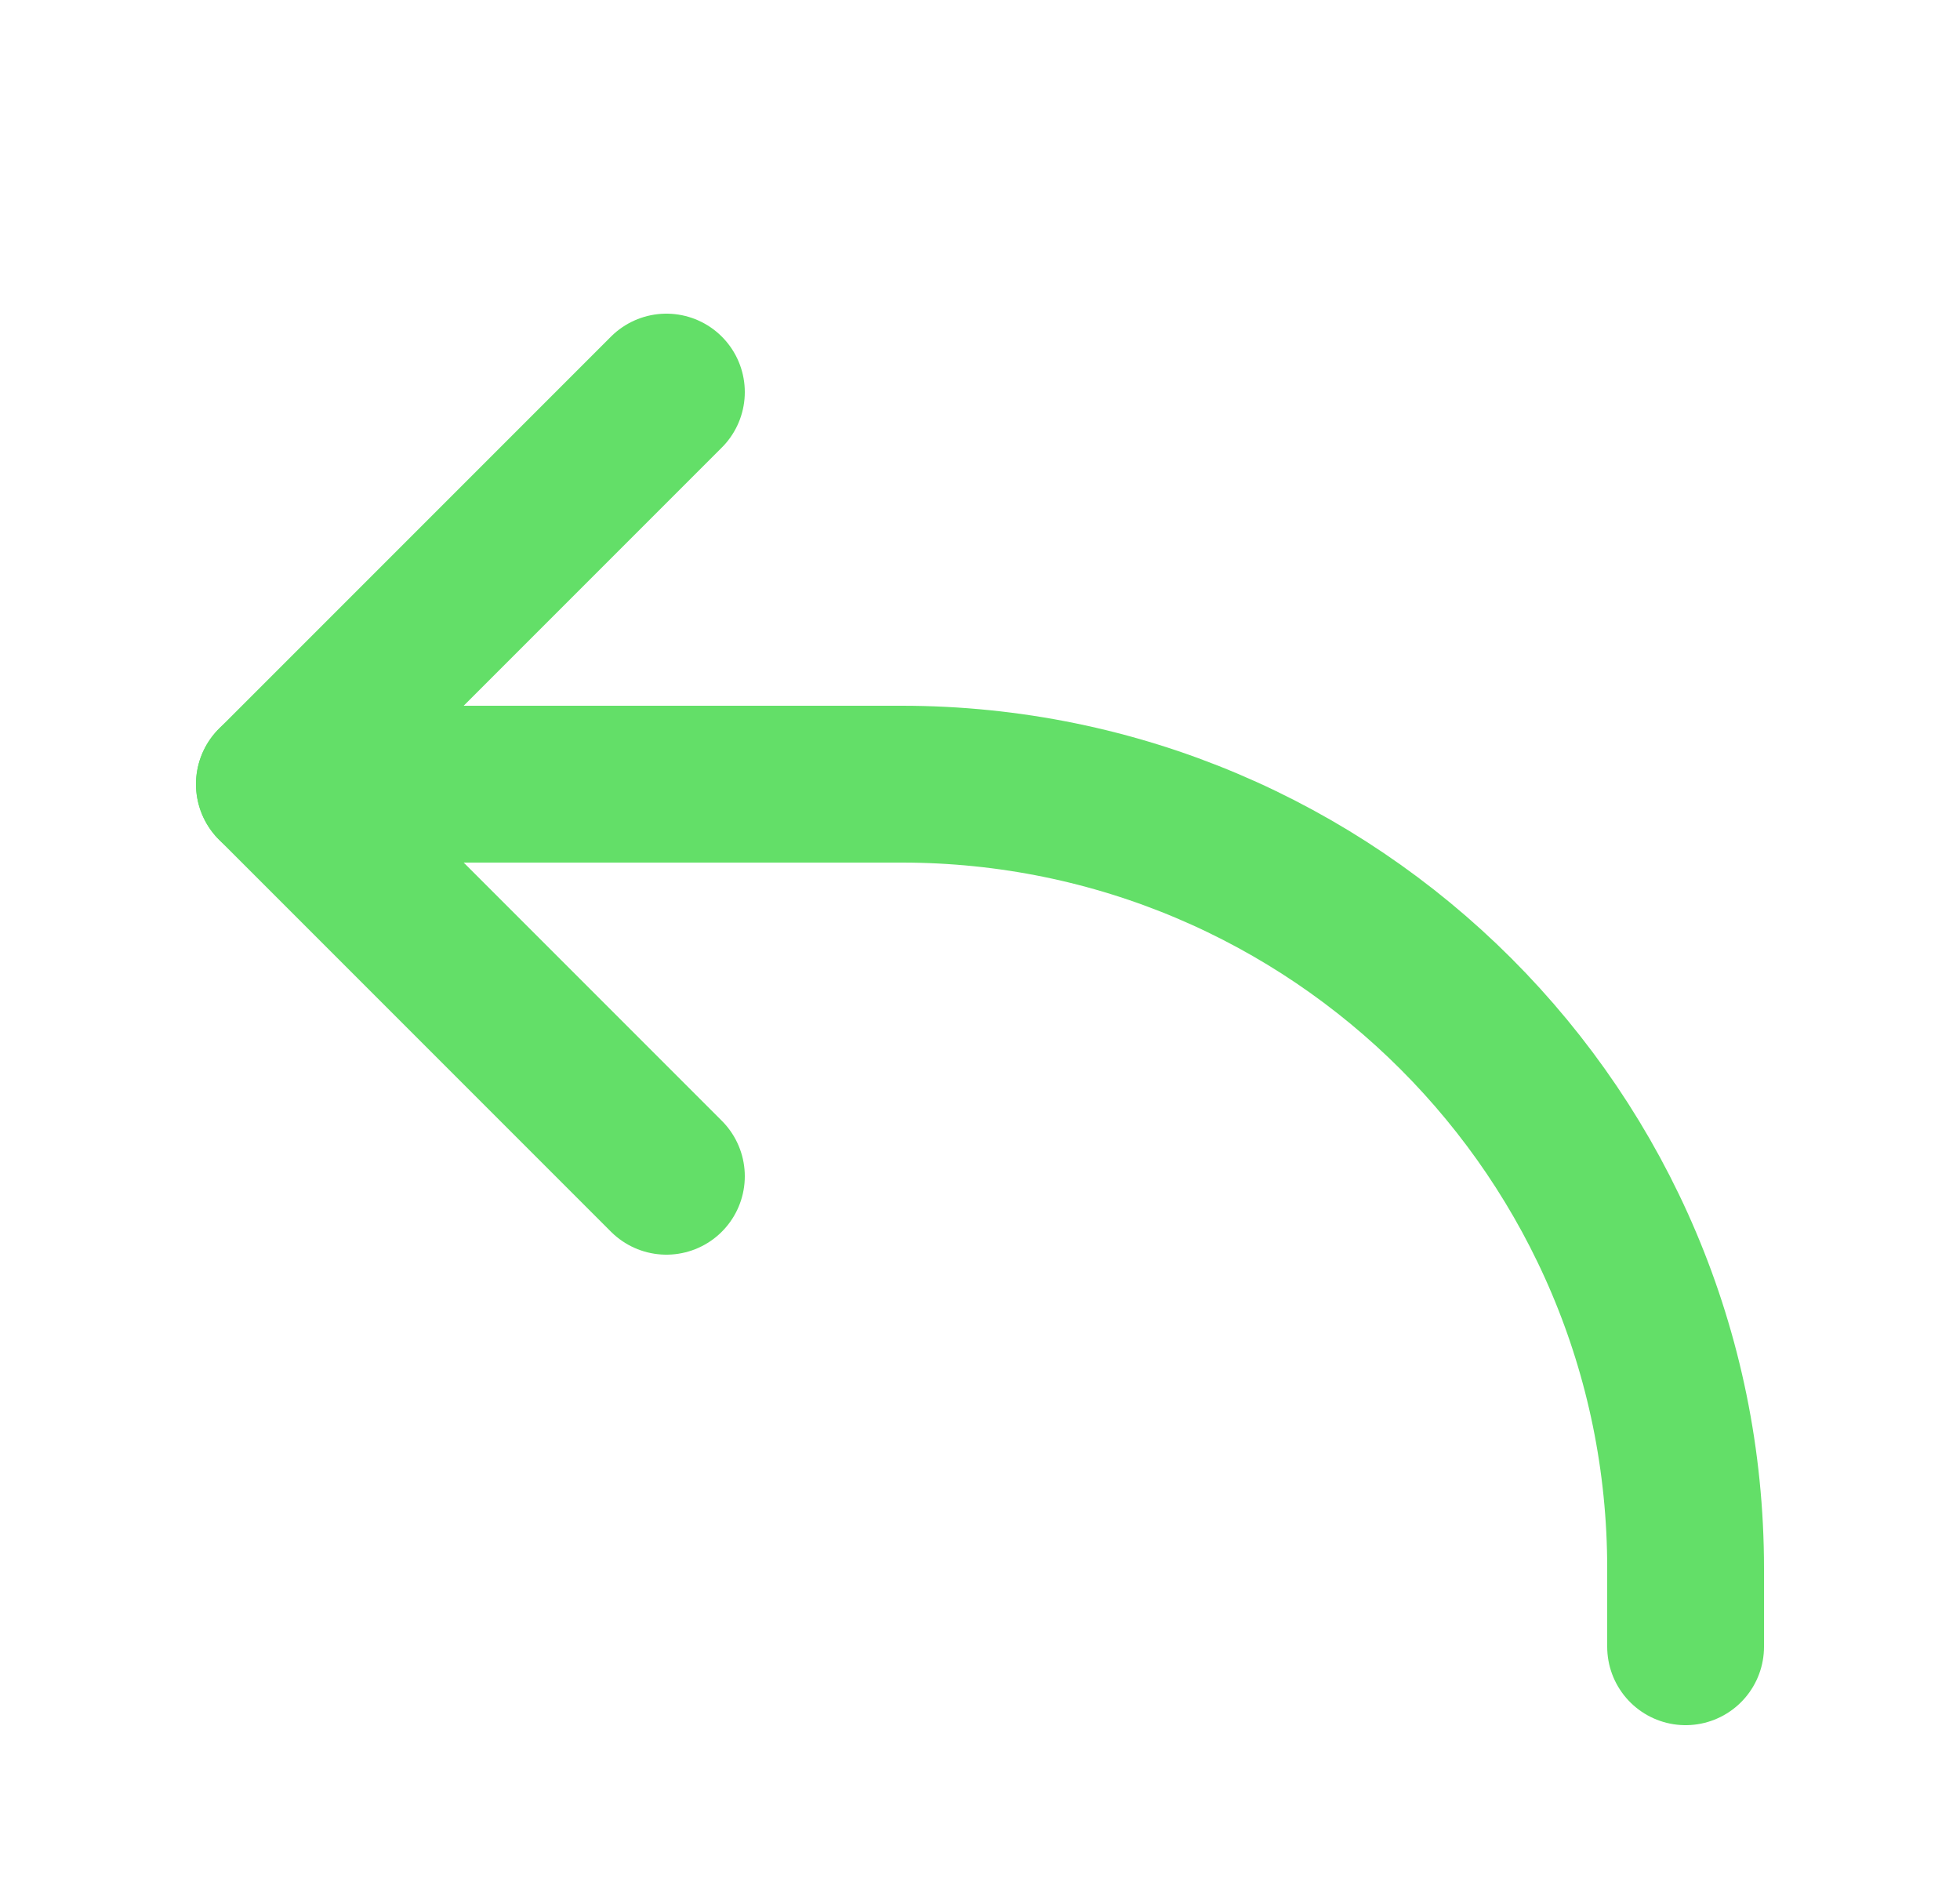
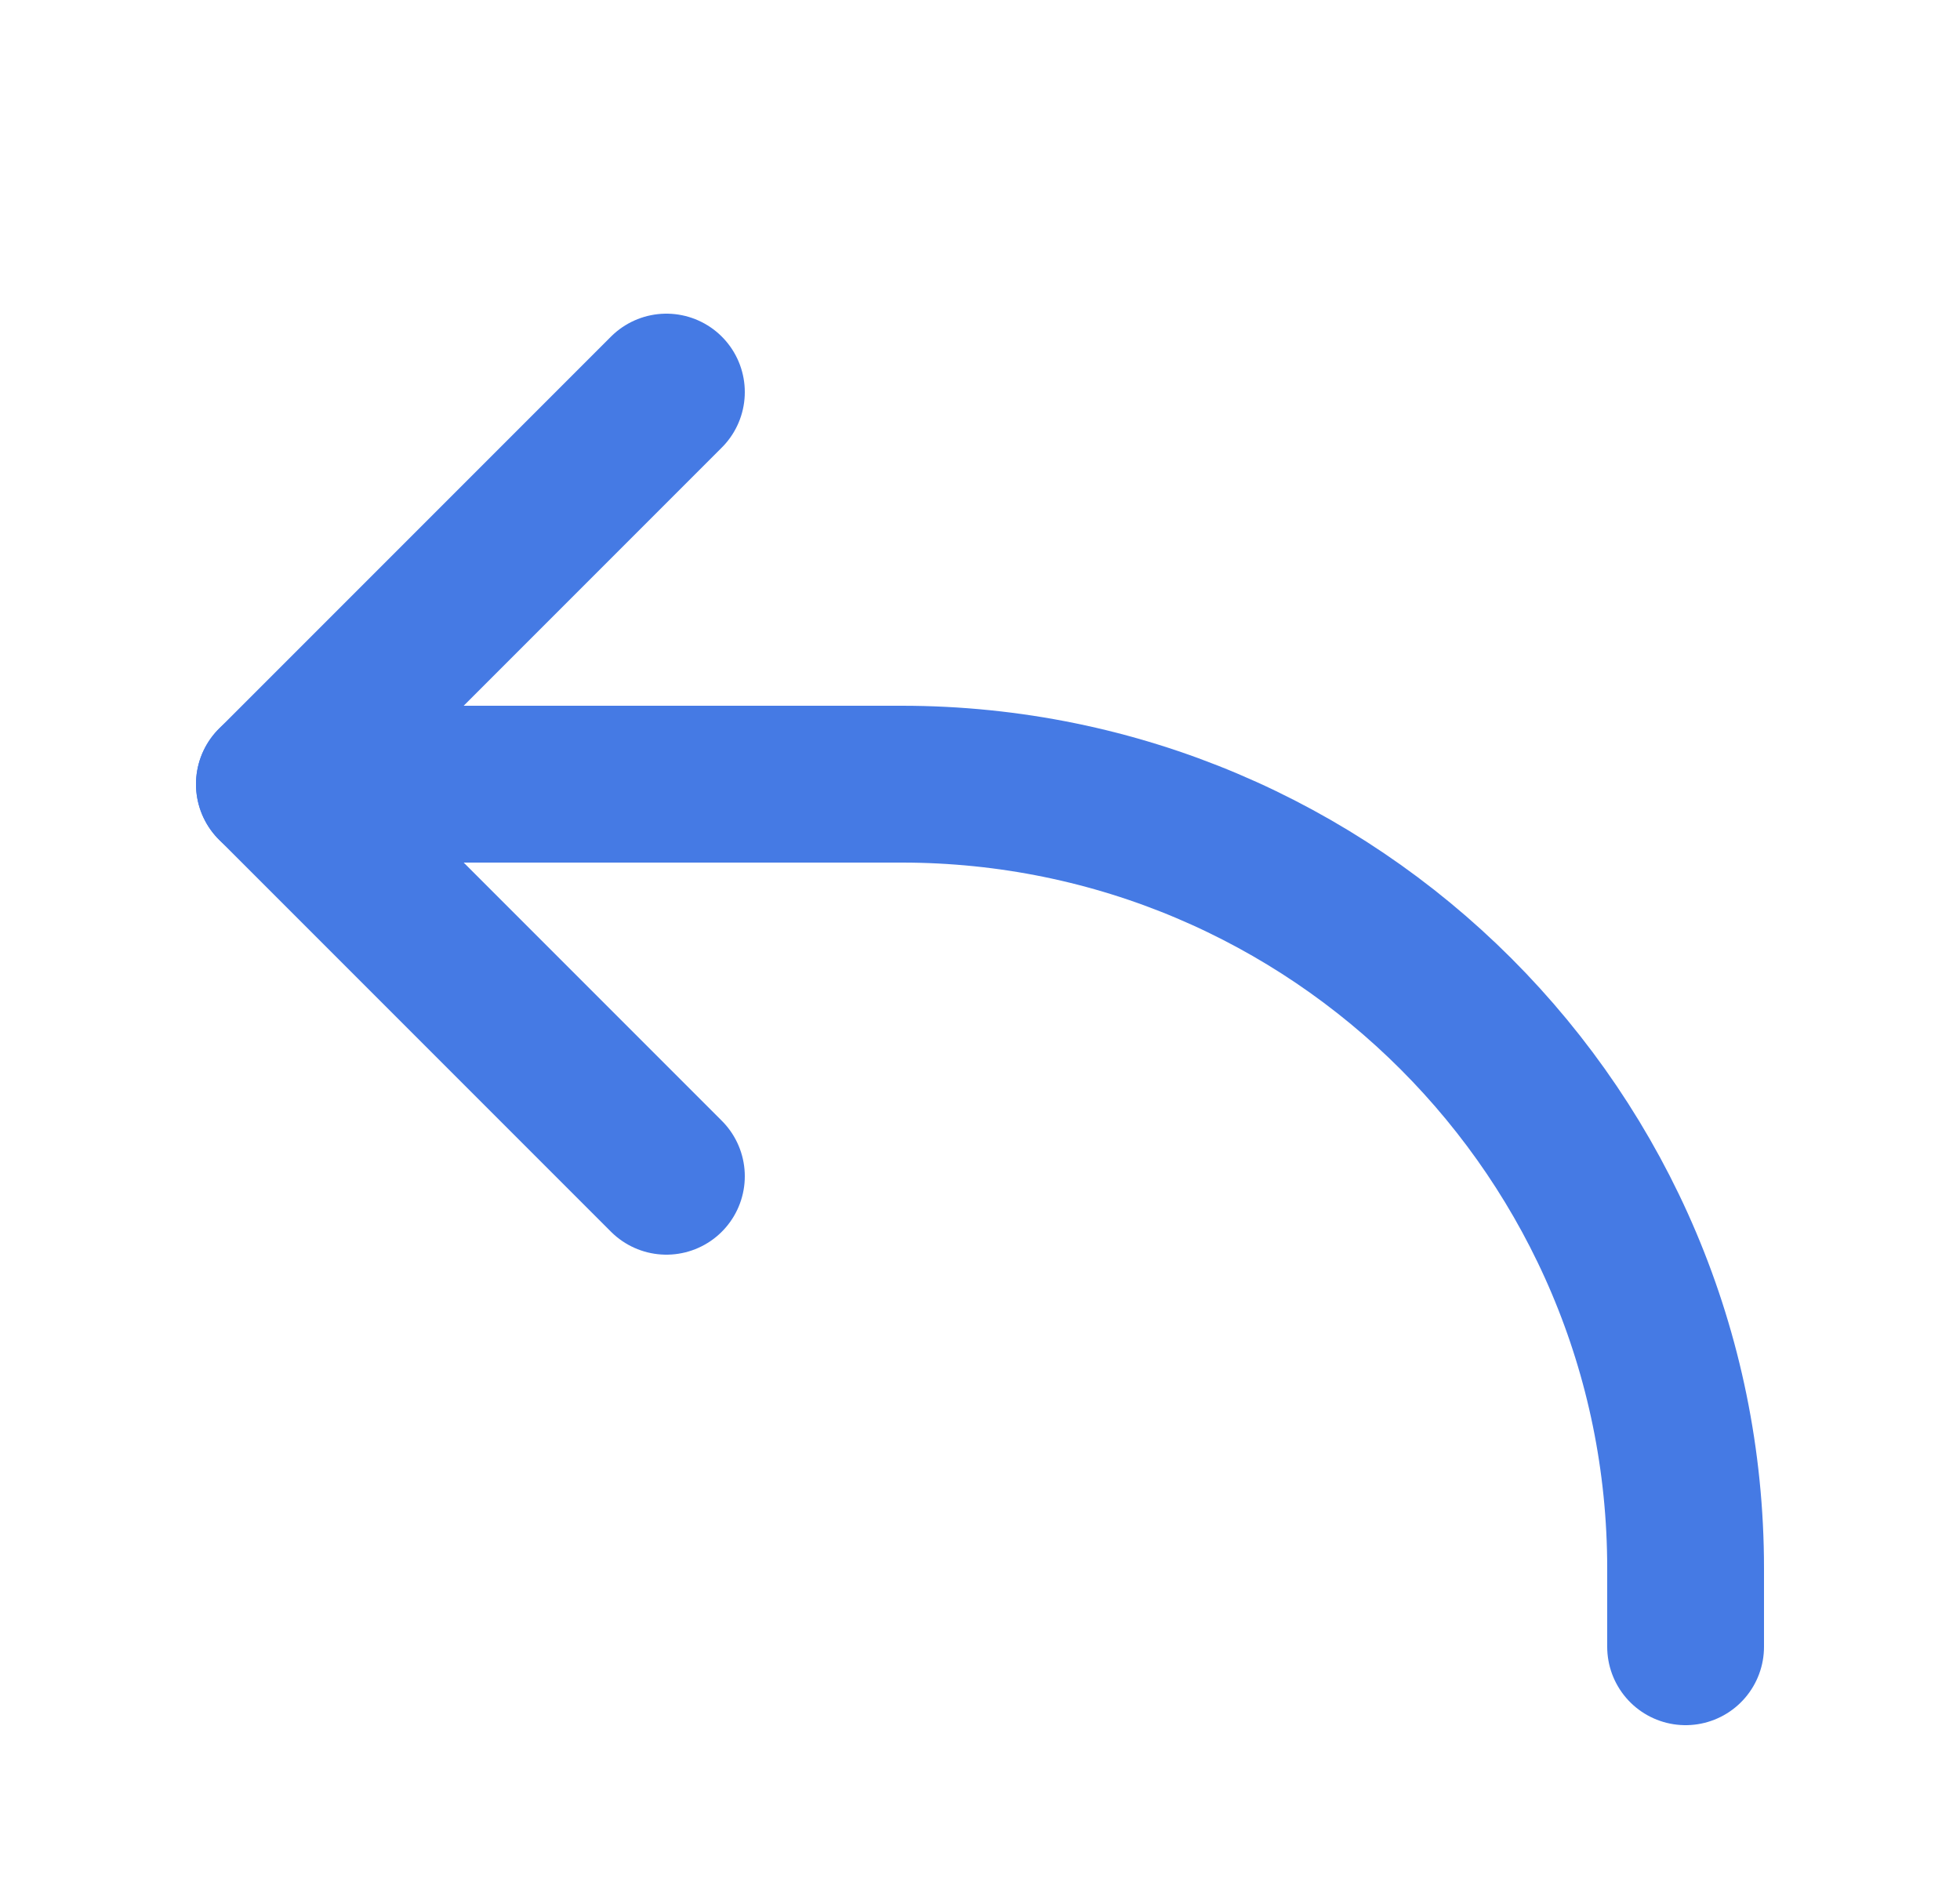
<svg xmlns="http://www.w3.org/2000/svg" width="25" height="24" viewBox="0 0 25 24" fill="none">
-   <path d="M8.5 5L3.5 10L8.5 15" stroke="#63DF68" stroke-width="2" stroke-linecap="round" stroke-linejoin="round" />
-   <path d="M3.5 10H11.5C17.023 10 21.5 14.477 21.5 20V21" stroke="#63DF68" stroke-width="2" stroke-linecap="round" stroke-linejoin="round" />
+   <path d="M8.5 5L3.5 10L8.5 15" stroke="#457AE4" stroke-width="2" stroke-linecap="round" stroke-linejoin="round" />
+   <path d="M3.5 10H11.5C17.023 10 21.5 14.477 21.5 20V21" stroke="#457AE4" stroke-width="2" stroke-linecap="round" stroke-linejoin="round" />
</svg>
